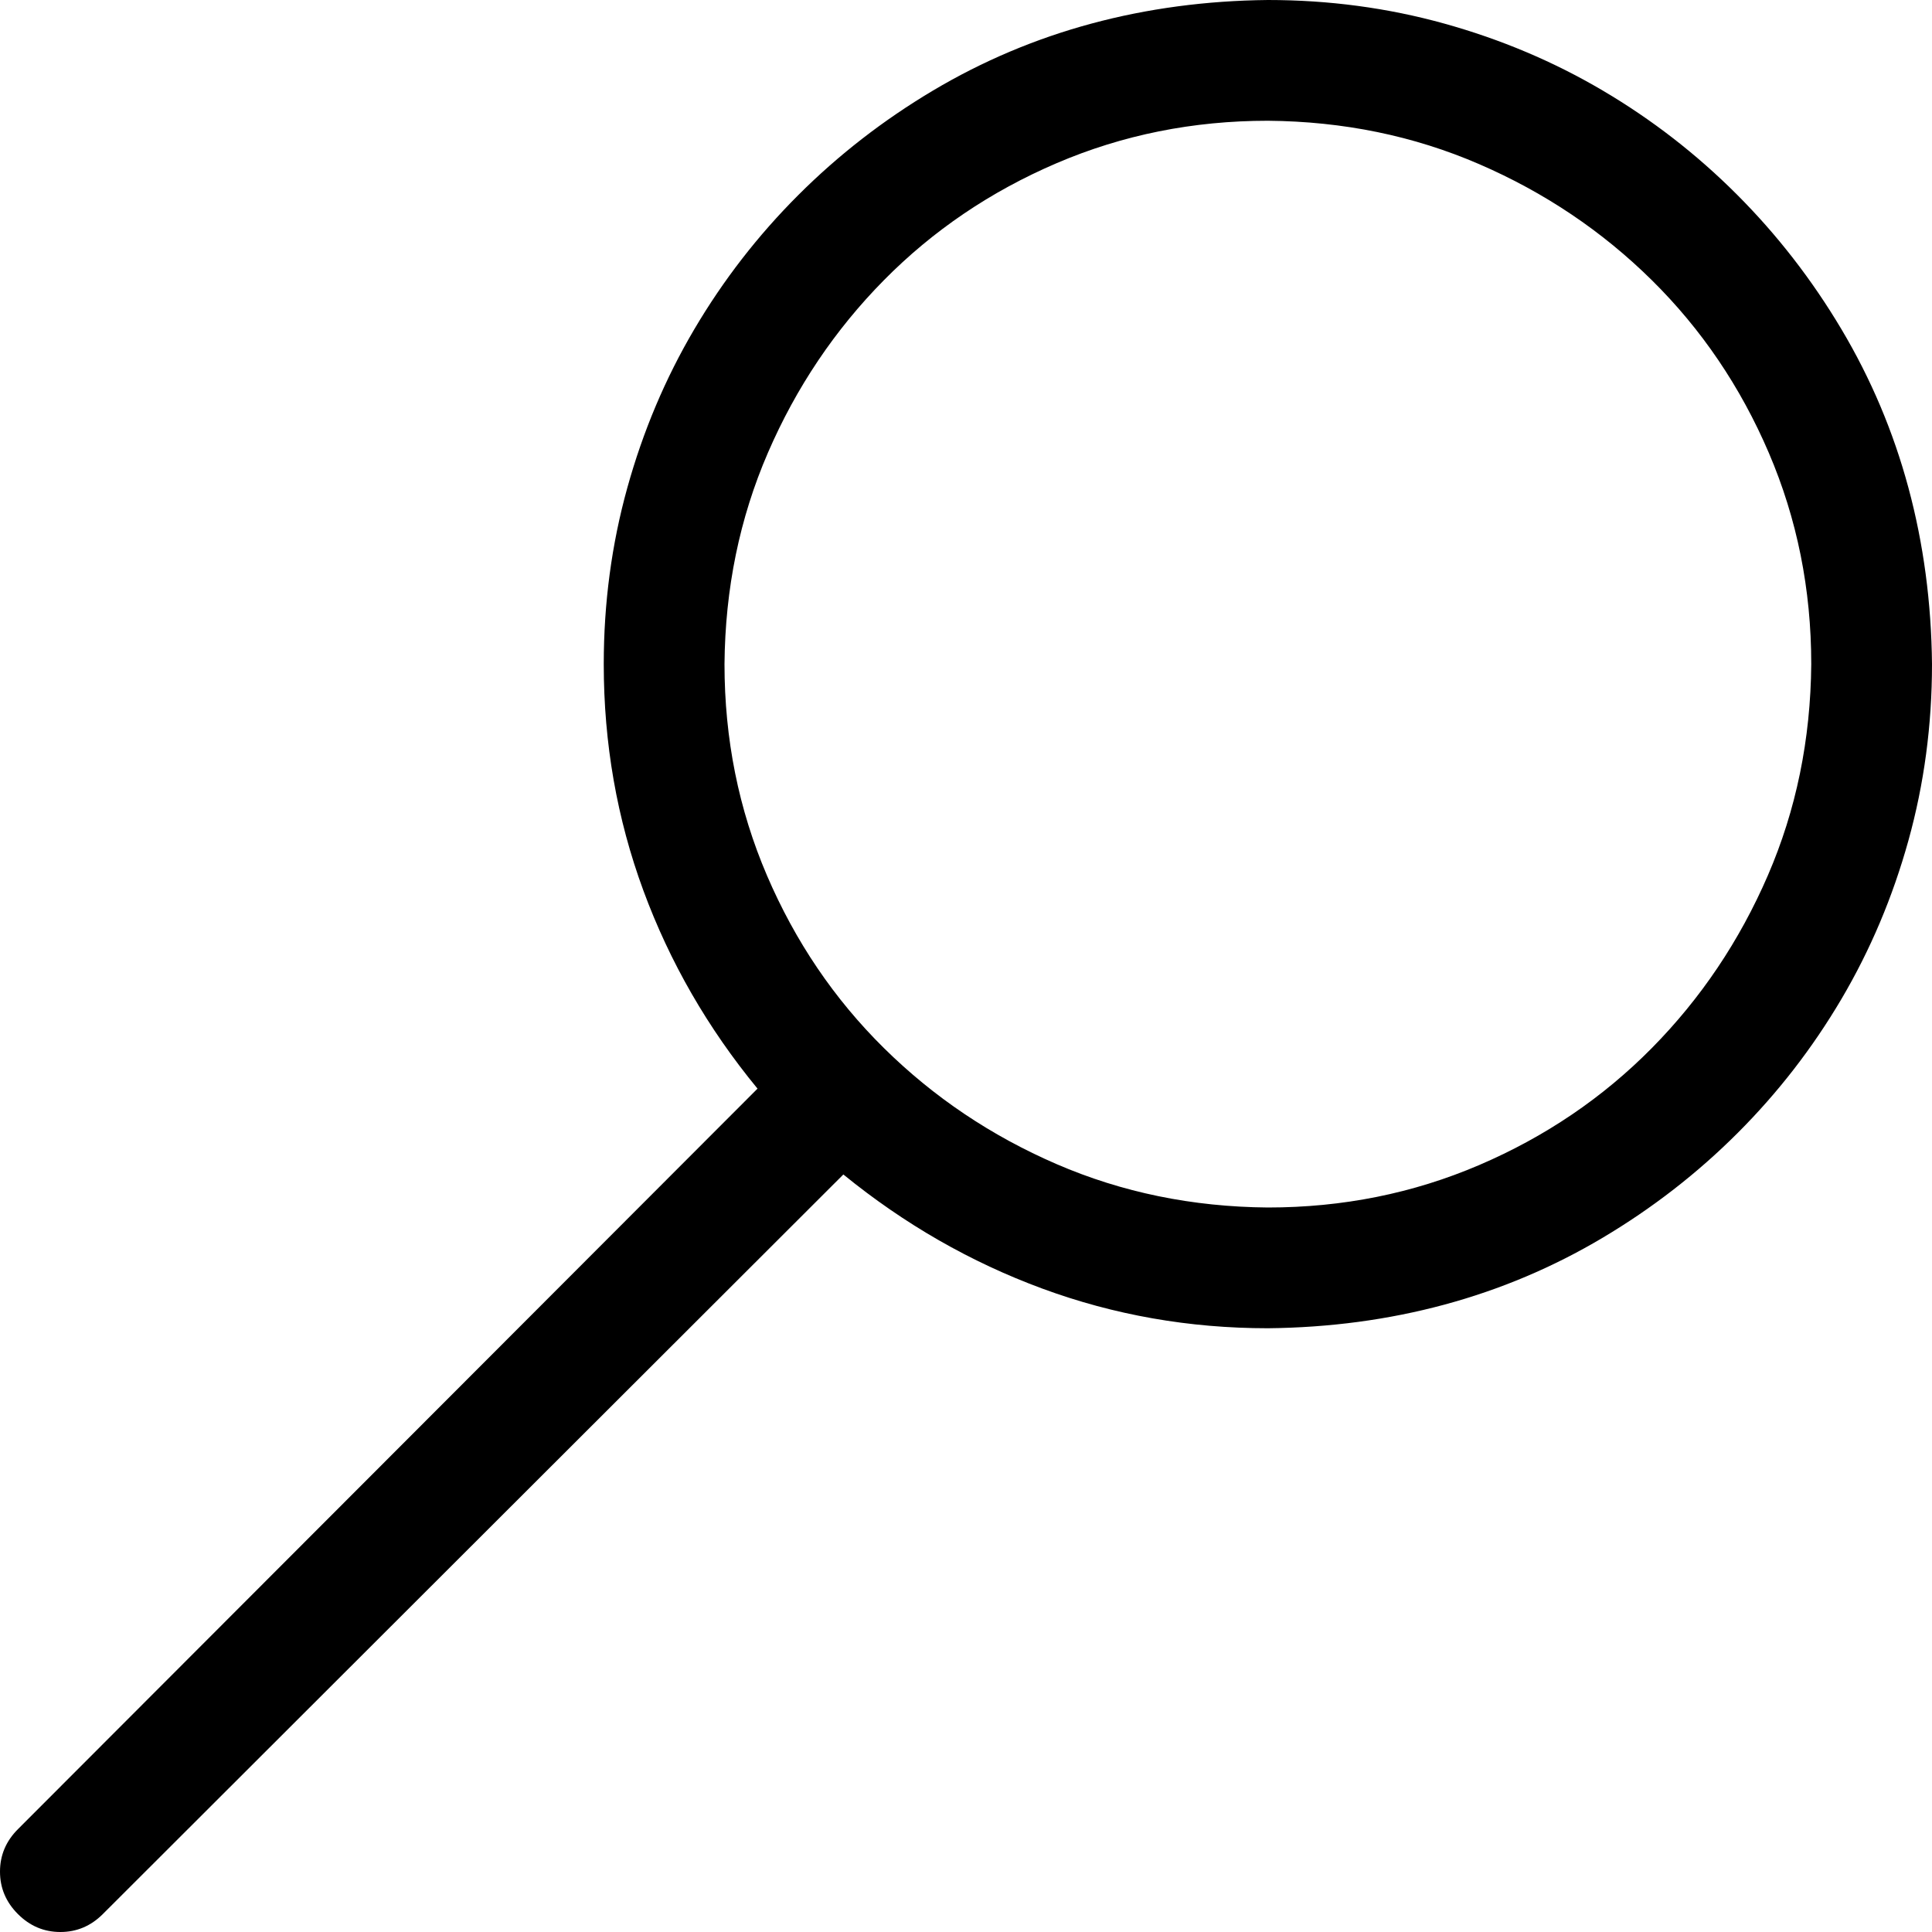
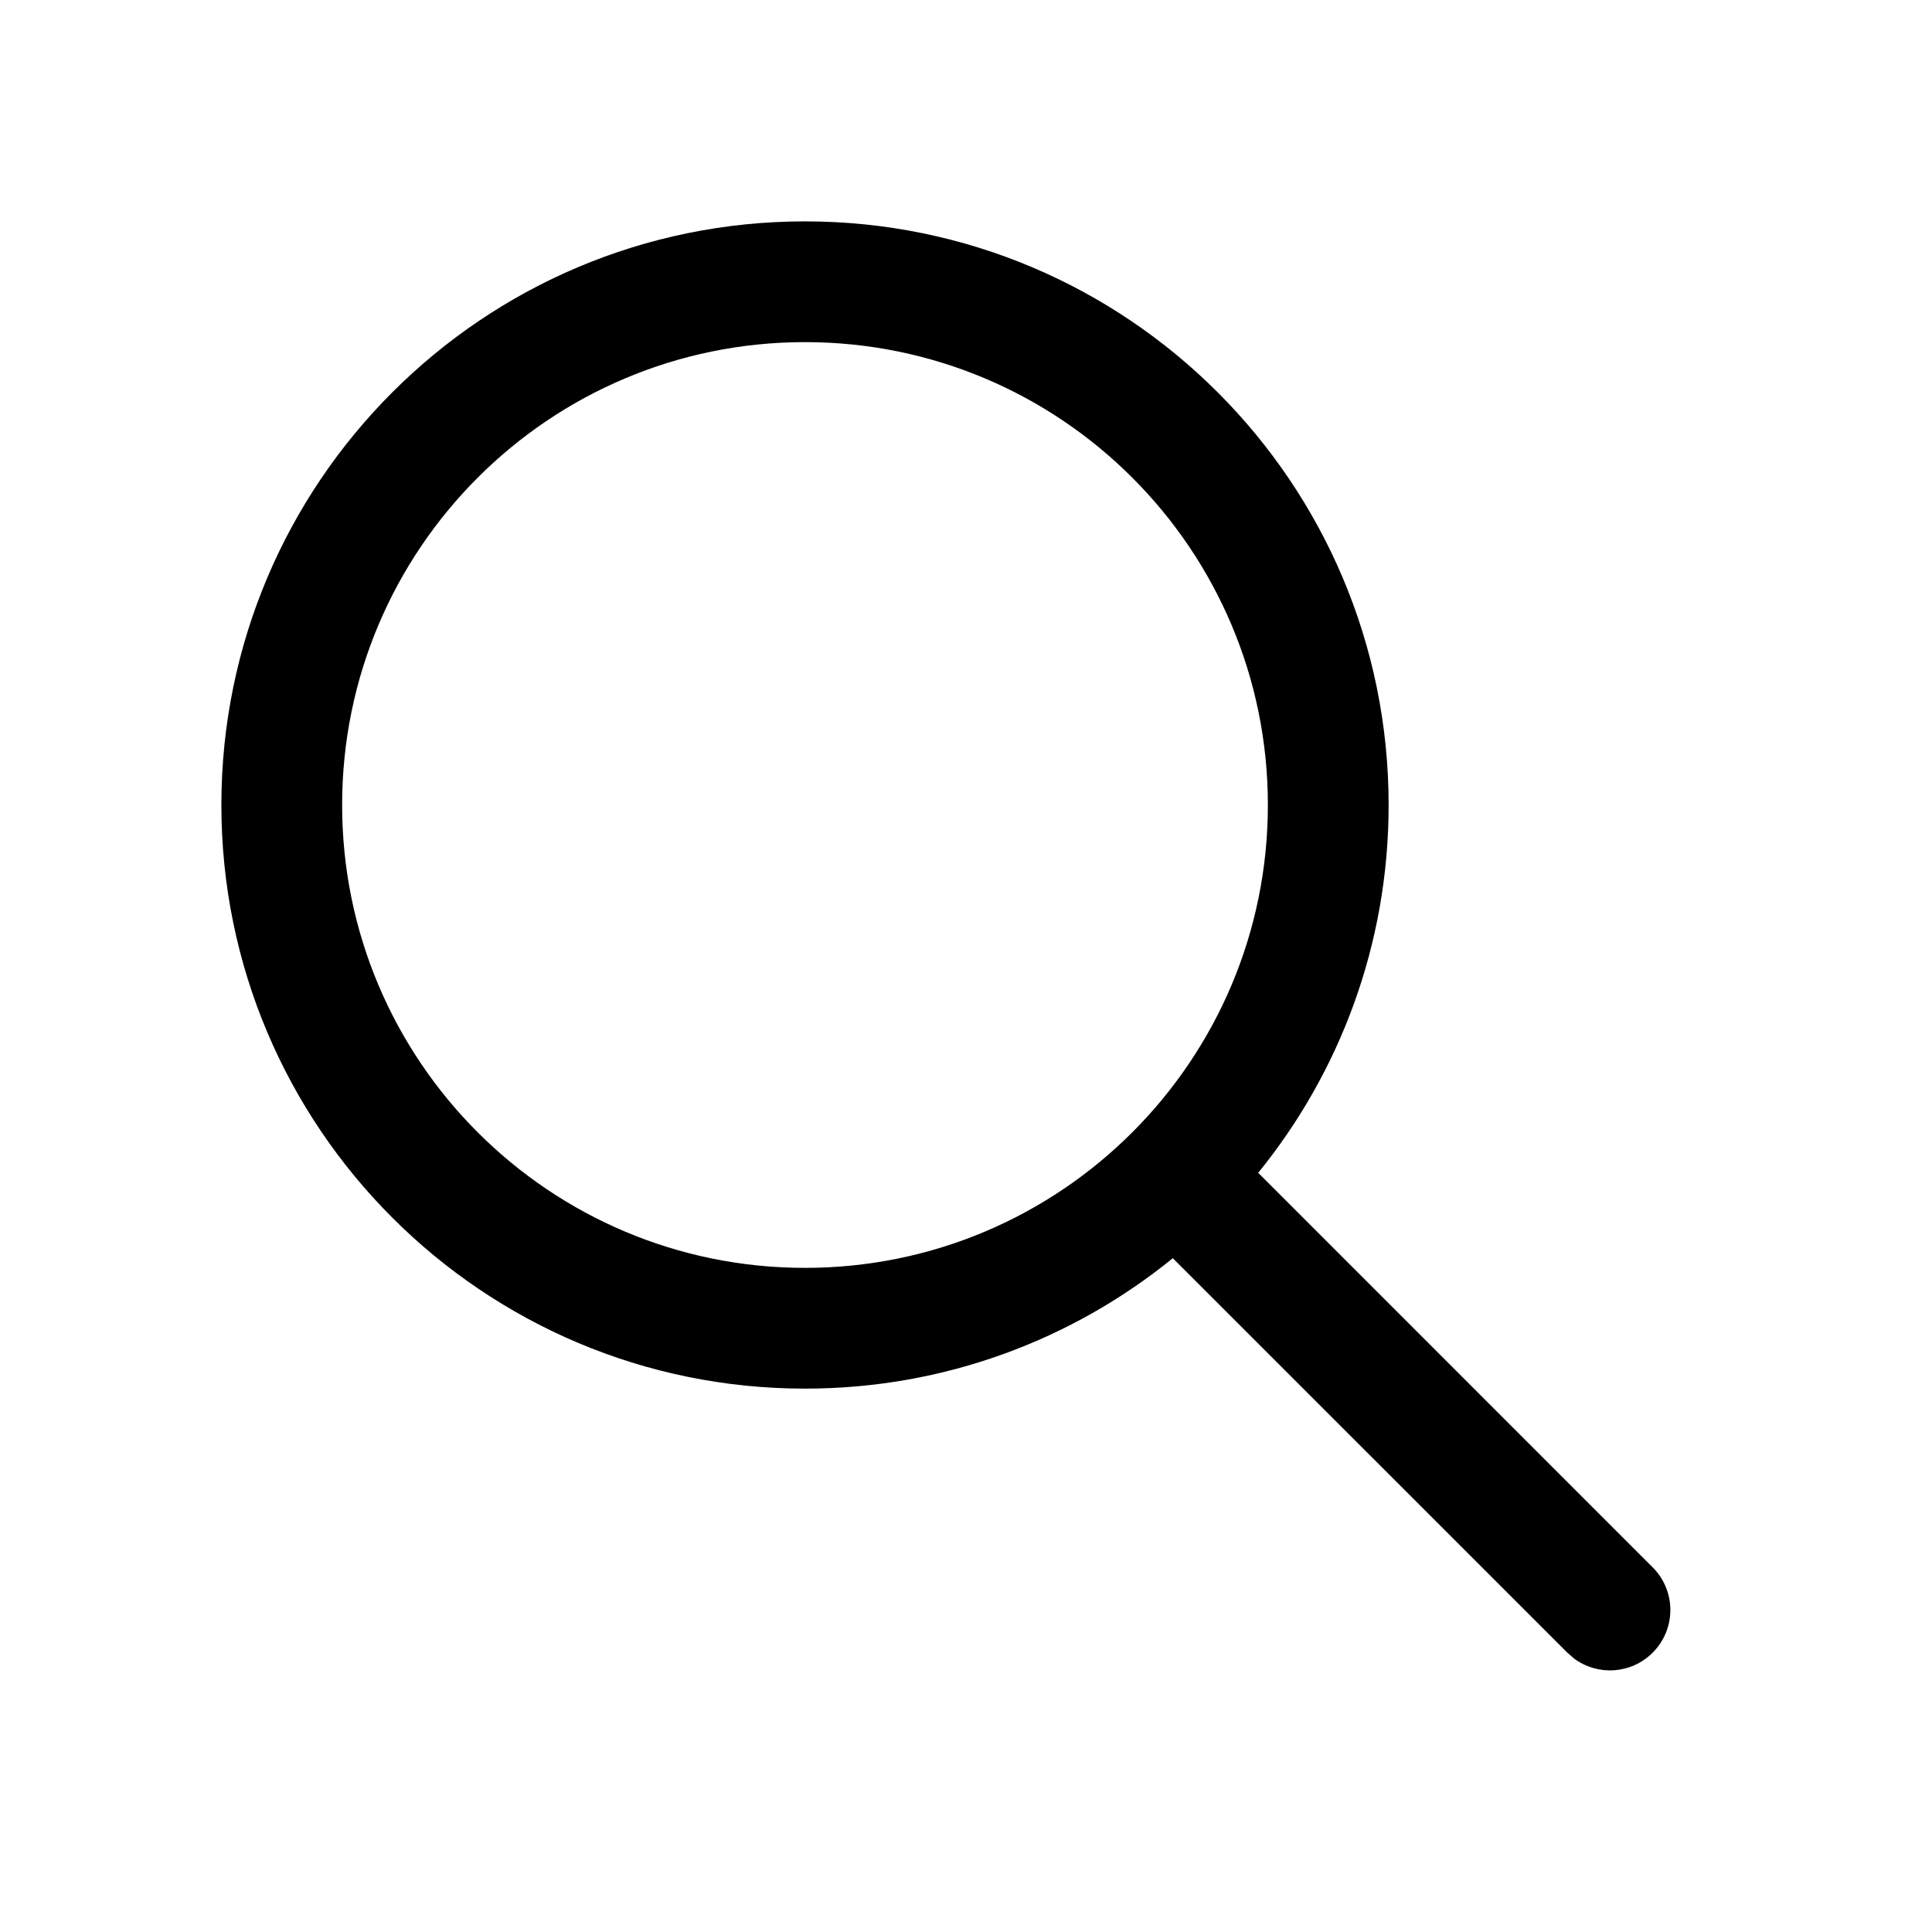
- <svg xmlns="http://www.w3.org/2000/svg" viewBox="0 0 2048 2048" width="32" height="32">
-   <path d="M1344 0q97 0 187 25t168 71 142 110 111 143 71 168 25 187q0 97-25 187t-71 168-110 142-143 111-168 71-187 25q-125 0-239-42t-211-121l-785 784q-19 19-45 19t-45-19-19-45q0-26 19-45l784-785q-79-96-121-210t-42-240q0-97 25-187t71-168 110-142T989 96t168-71 187-25zm0 1280q119 0 224-45t183-124 123-183 46-224q0-119-45-224t-124-183-183-123-224-46q-119 0-224 45T937 297 814 480t-46 224q0 119 45 224t124 183 183 123 224 46z" />
+ <svg xmlns="http://www.w3.org/2000/svg" viewBox="0 0 24 24" version="1.1" width="24" height="24">
+   <g id="🔍-Product-Icons">
+     <g id="ic_fluent_search_24_regular">
+       <path d="M10,2.75 C14.004,2.75 17.25,5.996 17.25,10 C17.25,11.732 16.643,13.322 15.63,14.569 L20.53,19.47 C20.823,19.763 20.823,20.237 20.53,20.53 C20.264,20.797 19.847,20.821 19.554,20.603 L19.47,20.53 L14.569,15.63 C13.322,16.643 11.732,17.25 10,17.25 C5.996,17.25 2.75,14.004 2.75,10 C2.75,5.996 5.996,2.75 10,2.75 Z M10,4.25 C6.824,4.25 4.25,6.824 4.25,10 C4.25,13.176 6.824,15.75 10,15.75 C13.176,15.75 15.75,13.176 15.75,10 C15.75,6.824 13.176,4.25 10,4.25 Z" id="🎨-Color" />
+     </g>
+   </g>
</svg>
